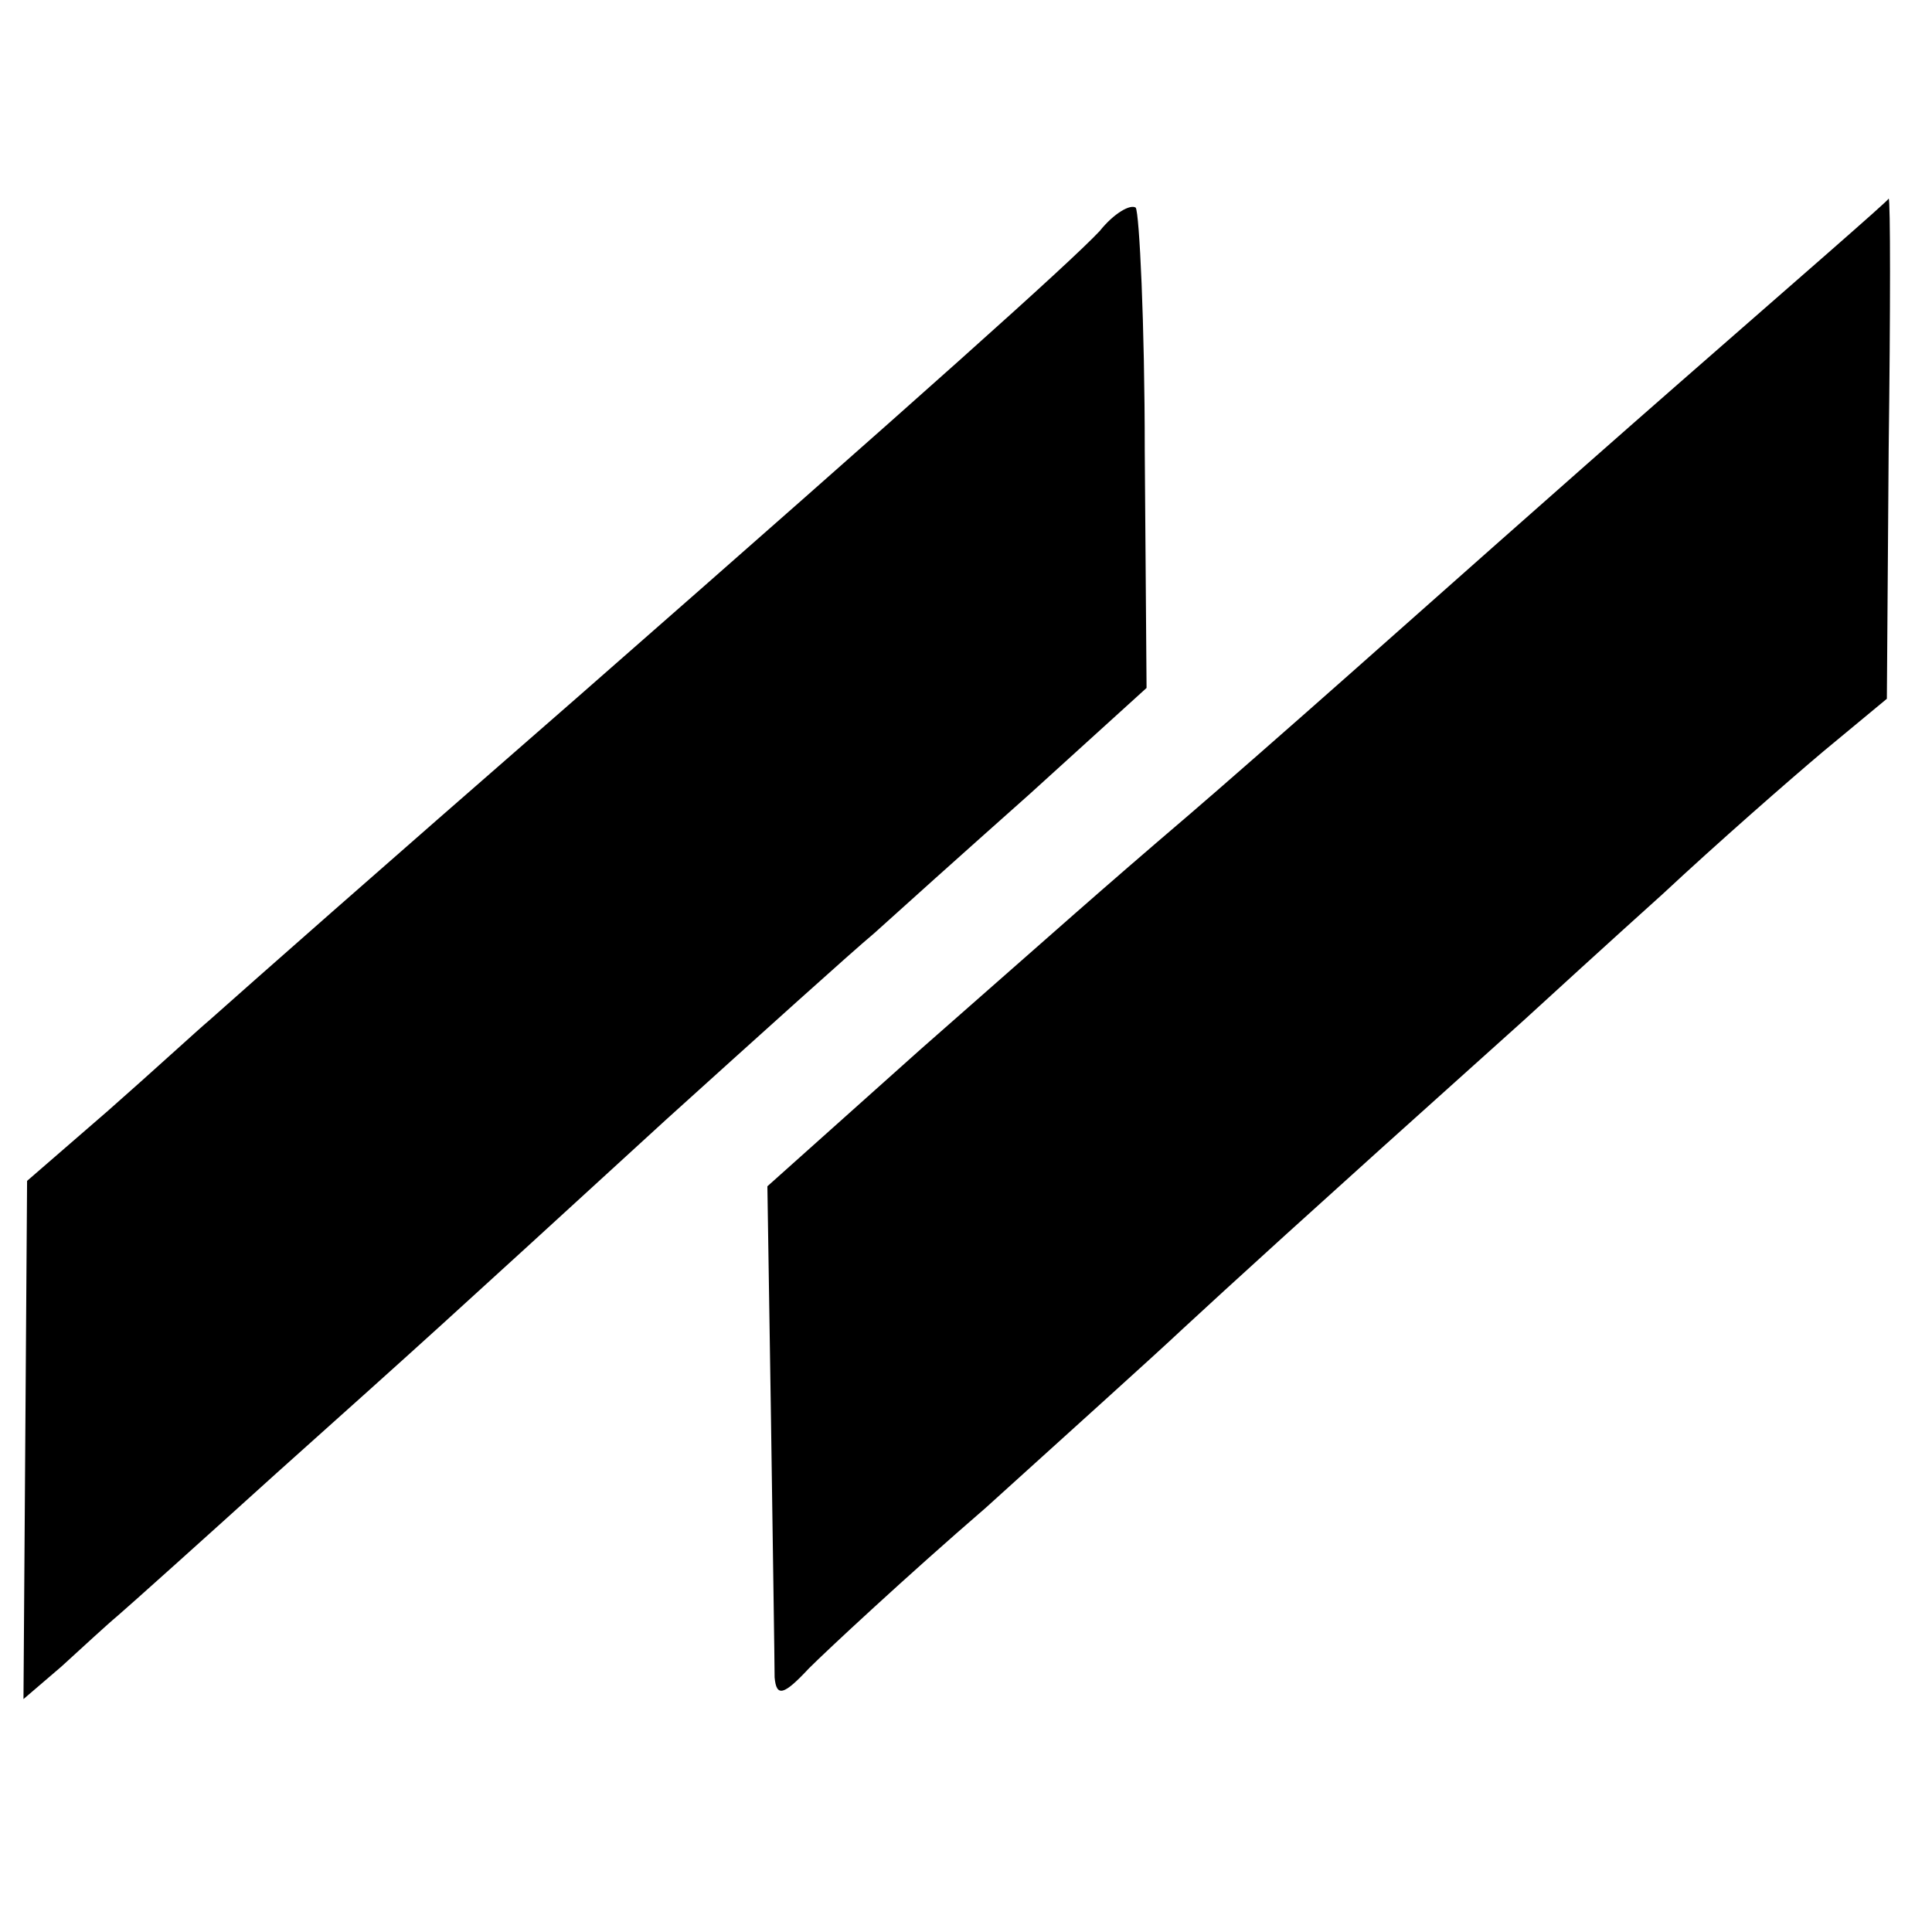
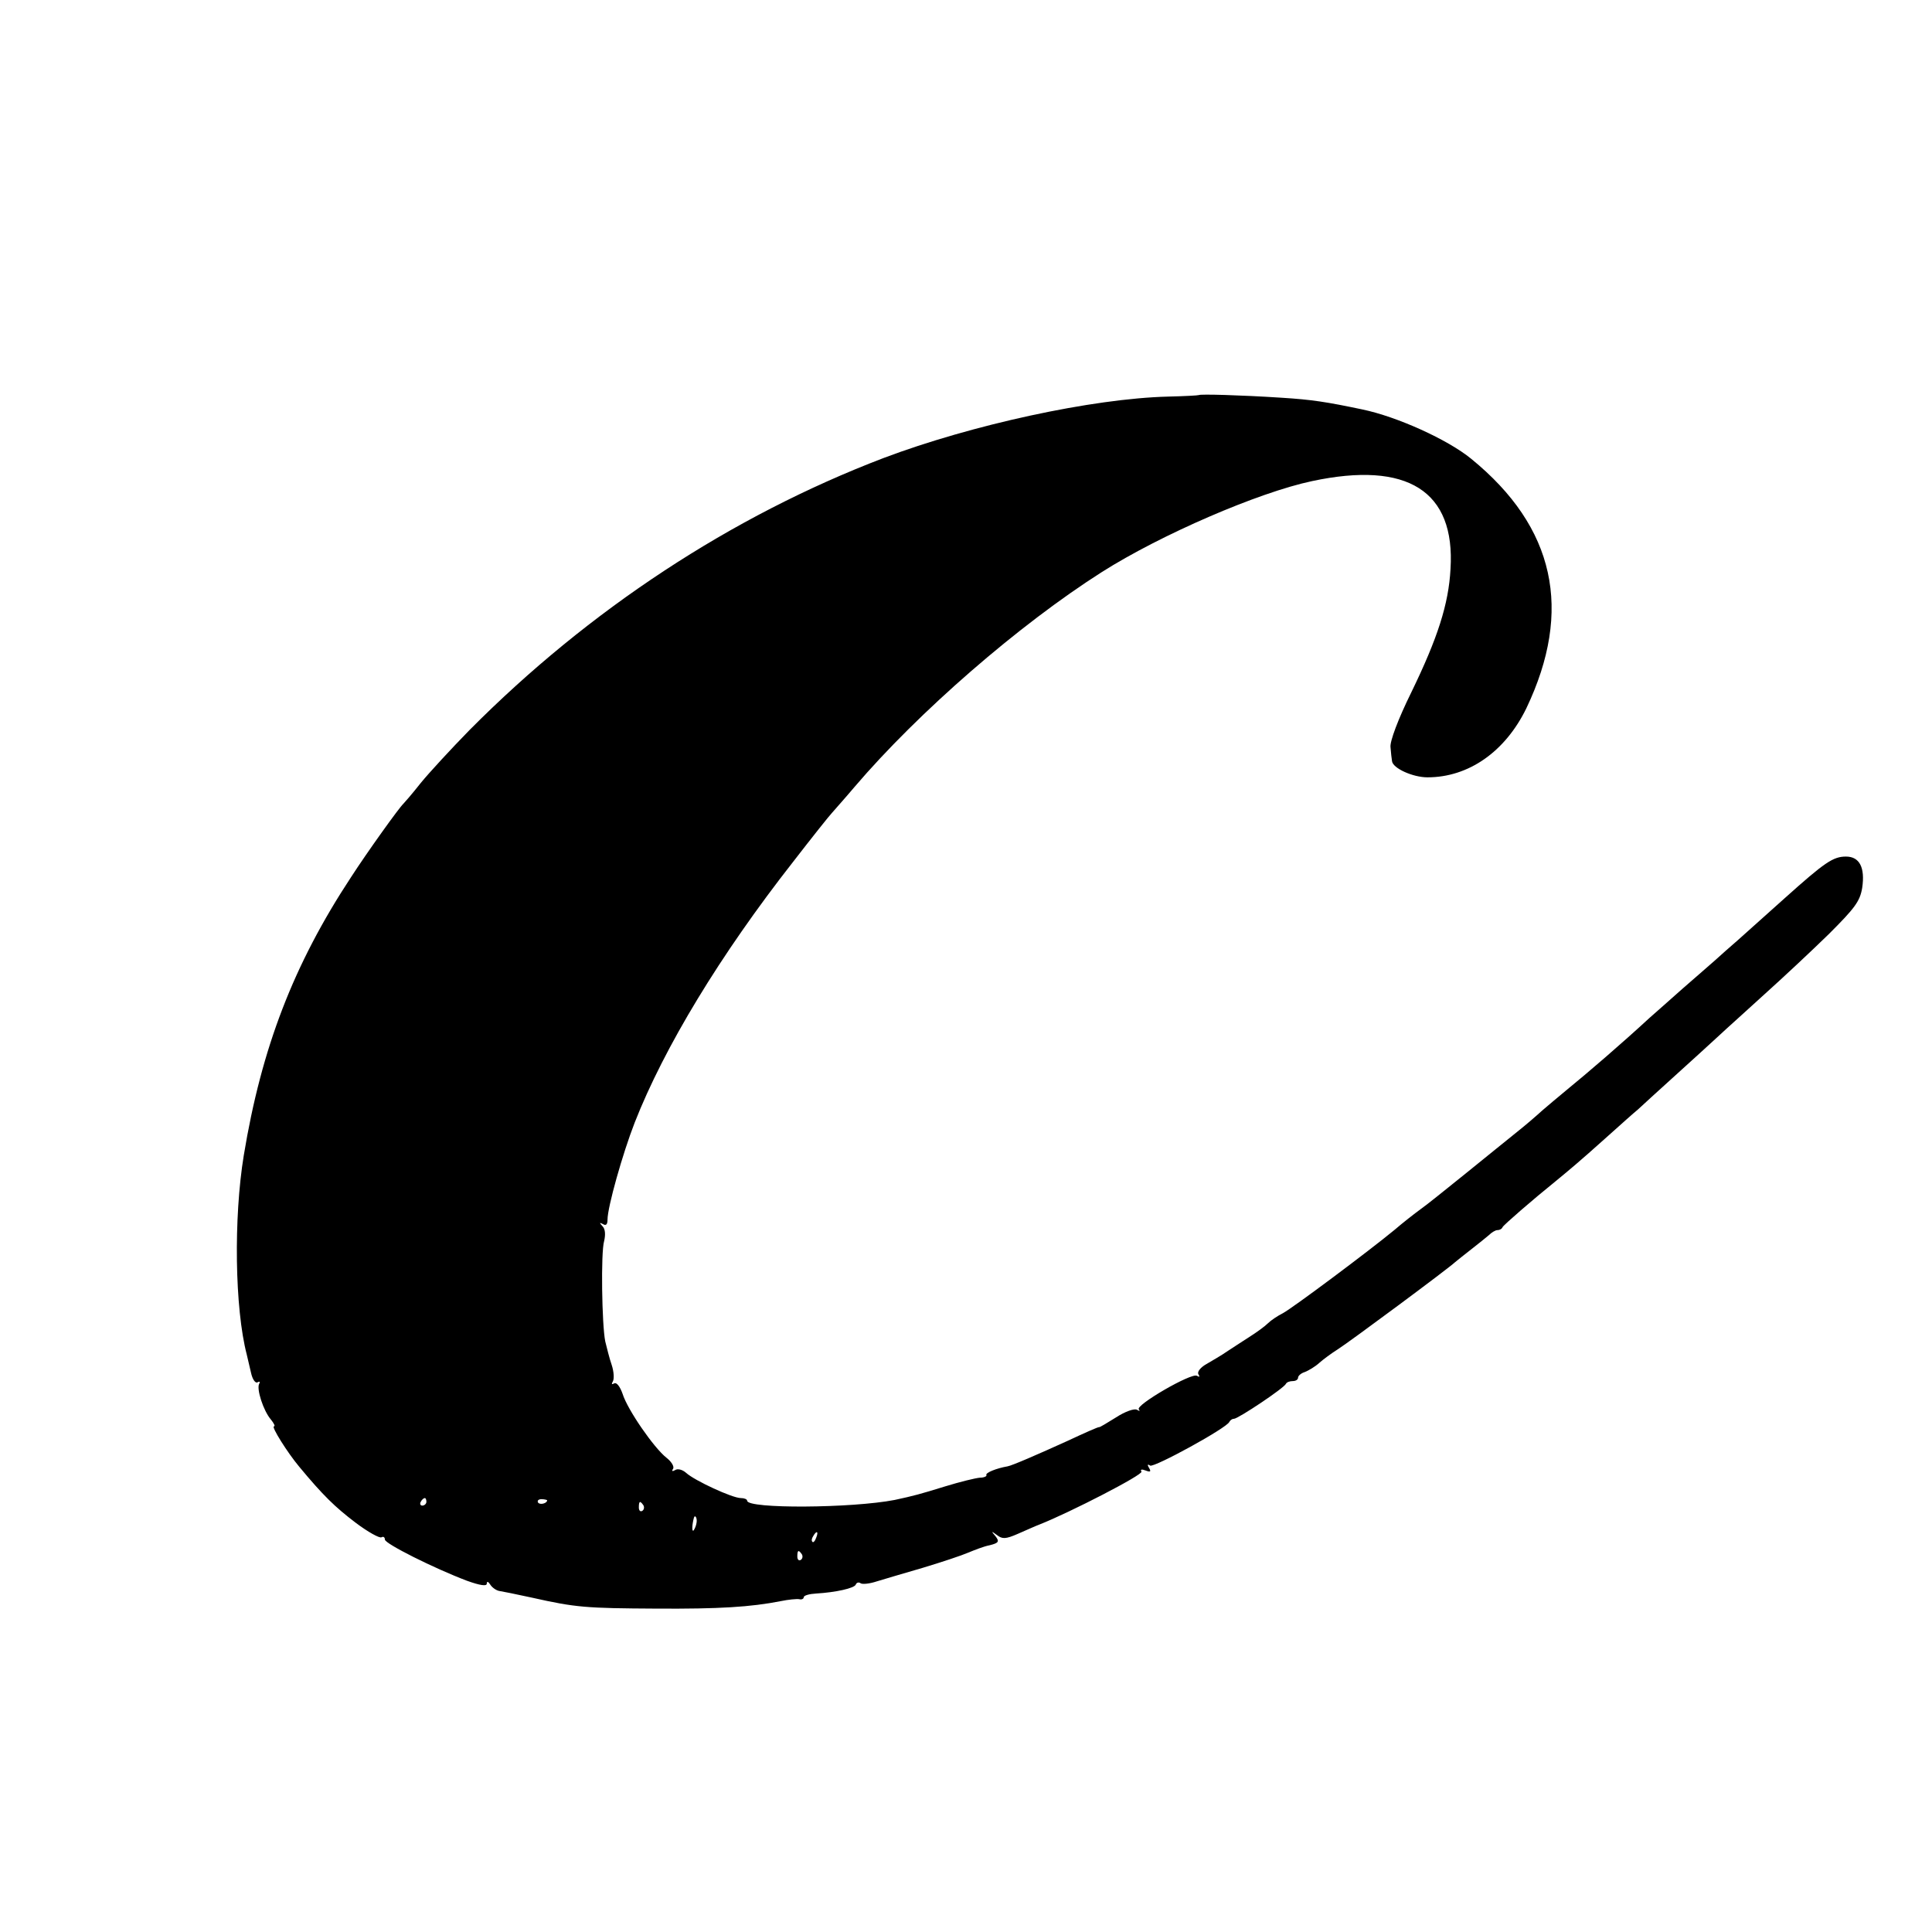
- <svg xmlns="http://www.w3.org/2000/svg" version="1.0" width="107pt" height="107pt" viewBox="0 0 107 107" preserveAspectRatio="xMidYMid meet">
-   <g transform="translate(0,107) scale(0.1,-0.1)" fill="#000000" stroke="none">
-     <path d="M609 942 c-17 -18 -95 -88 -289 -258 -117 -102 -177 -155 -204 -179 -6 -5 -31 -28 -56 -50 l-45 -39 -1 -144 -1 -143 21 18 c11 10 25 23 31 28 7 6 46 41 88 79 86 77 86 77 216 196 52 47 103 93 115 103 11 10 50 45 86 77 l65 59 -1 131 c0 71 -3 132 -5 135 -3 2 -12 -3 -20 -13z" />
-     <path d="M929 857 c-64 -56 -145 -128 -180 -159 -35 -31 -75 -66 -89 -78 -55 -47 -68 -59 -150 -131 l-85 -76 2 -129 c1 -71 2 -135 2 -143 1 -11 5 -10 19 5 10 10 54 51 98 89 43 39 92 83 109 99 26 24 63 58 189 171 12 11 47 43 77 70 30 28 70 63 89 79 l35 29 1 138 c1 77 1 139 0 139 0 -1 -53 -47 -117 -103z" />
+ <svg xmlns="http://www.w3.org/2000/svg" version="1.0" width="512pt" height="512pt" viewBox="0 0 512 512" preserveAspectRatio="xMidYMid meet">
+   <g transform="translate(0,512) scale(0.1,-0.1)" fill="#000000" stroke="none">
+     <path d="M3177 4073 c-2 -1 -38 -3 -81 -4 -201 -5 -522 -75 -755 -163 -403 -154 -780 -402 -1096 -720 -49 -50 -108 -114 -130 -141 -22 -28 -43 -52 -46 -55 -11 -10 -95 -127 -139 -195 -152 -231 -237 -452 -284 -737 -27 -165 -24 -405 8 -528 2 -8 7 -30 11 -47 4 -19 12 -30 18 -26 5 3 7 1 4 -4 -8 -13 11 -72 31 -95 8 -10 12 -18 8 -18 -8 0 36 -70 67 -107 63 -76 95 -107 149 -148 33 -25 64 -42 69 -39 5 3 9 0 9 -6 0 -11 130 -76 217 -109 36 -13 53 -15 53 -8 0 7 4 6 9 -2 5 -8 15 -15 23 -17 7 -1 47 -9 88 -18 116 -26 142 -28 330 -29 165 -1 249 4 330 20 19 4 41 6 48 5 6 -2 12 1 12 5 0 5 15 9 33 10 51 3 102 14 105 24 2 5 8 7 13 3 5 -3 24 -1 42 5 17 5 73 22 122 36 50 15 104 33 120 40 17 7 42 17 58 20 24 6 26 10 15 24 -12 14 -11 14 4 3 14 -11 23 -11 55 3 21 9 47 21 58 25 81 32 275 132 270 140 -4 6 1 7 11 3 13 -5 15 -3 9 7 -5 8 -4 11 3 6 10 -6 204 100 210 116 2 4 7 8 12 8 11 0 134 82 138 93 2 4 10 7 18 7 8 0 14 4 14 9 0 5 8 12 18 15 10 4 27 14 38 24 10 9 33 26 49 36 33 21 293 214 311 231 6 5 26 21 44 35 18 14 39 31 46 37 7 7 17 13 22 13 6 0 12 3 14 8 3 6 79 72 141 122 34 28 62 51 131 113 38 34 77 69 87 77 21 20 171 155 214 195 18 17 73 66 121 110 49 44 126 116 171 160 68 68 82 86 88 122 8 54 -7 83 -43 83 -34 0 -56 -15 -162 -110 -47 -42 -103 -92 -124 -111 -22 -19 -49 -43 -61 -54 -13 -11 -51 -45 -86 -75 -34 -30 -73 -65 -87 -77 -76 -70 -162 -144 -222 -193 -22 -18 -50 -42 -63 -53 -13 -12 -43 -38 -67 -57 -24 -19 -85 -69 -136 -110 -51 -41 -104 -84 -120 -95 -15 -11 -46 -35 -68 -54 -69 -57 -270 -207 -296 -221 -14 -7 -32 -19 -40 -27 -8 -8 -30 -24 -49 -36 -19 -12 -46 -30 -60 -39 -14 -10 -39 -24 -54 -33 -16 -9 -25 -21 -21 -27 4 -7 3 -8 -4 -4 -14 9 -164 -78 -154 -89 4 -5 2 -5 -5 -1 -7 4 -32 -5 -55 -20 -24 -15 -44 -27 -45 -26 -2 1 -40 -16 -85 -37 -77 -35 -146 -65 -158 -67 -29 -5 -59 -17 -56 -23 2 -3 -6 -7 -17 -7 -12 -1 -53 -11 -92 -23 -68 -21 -83 -25 -134 -36 -113 -22 -391 -24 -391 -2 0 4 -8 7 -17 7 -22 0 -122 46 -145 67 -9 8 -22 12 -29 7 -7 -4 -10 -3 -5 4 3 6 -5 19 -18 29 -33 26 -103 127 -116 169 -7 20 -16 31 -22 28 -7 -4 -8 -2 -4 5 4 6 3 26 -3 44 -6 17 -13 46 -17 62 -9 44 -12 236 -3 266 4 17 3 32 -4 39 -9 10 -9 11 1 6 8 -5 12 -1 12 12 0 33 40 175 72 257 78 199 227 445 419 690 51 66 98 125 104 131 5 6 33 37 60 69 169 198 435 429 655 569 156 99 415 211 557 241 253 54 380 -26 367 -233 -5 -93 -34 -183 -104 -327 -35 -71 -57 -130 -55 -145 1 -14 3 -31 4 -37 2 -19 55 -43 94 -43 109 0 206 68 262 183 124 260 76 480 -146 661 -62 51 -197 112 -289 131 -95 20 -134 26 -214 31 -108 7 -216 10 -219 7z m-2047 -2933 c0 -5 -5 -10 -11 -10 -5 0 -7 5 -4 10 3 6 8 10 11 10 2 0 4 -4 4 -10z m320 4 c0 -8 -19 -13 -24 -6 -3 5 1 9 9 9 8 0 15 -2 15 -3z m255 -13 c3 -5 2 -12 -3 -15 -5 -3 -9 1 -9 9 0 17 3 19 12 6z m141 -46 c-1 -8 -5 -17 -8 -21 -5 -4 -4 16 1 34 3 9 9 -1 7 -13z m317 -40 c-3 -9 -8 -14 -10 -11 -3 3 -2 9 2 15 9 16 15 13 8 -4z m-38 -44 c3 -5 2 -12 -3 -15 -5 -3 -9 1 -9 9 0 17 3 19 12 6z" />
  </g>
</svg>
